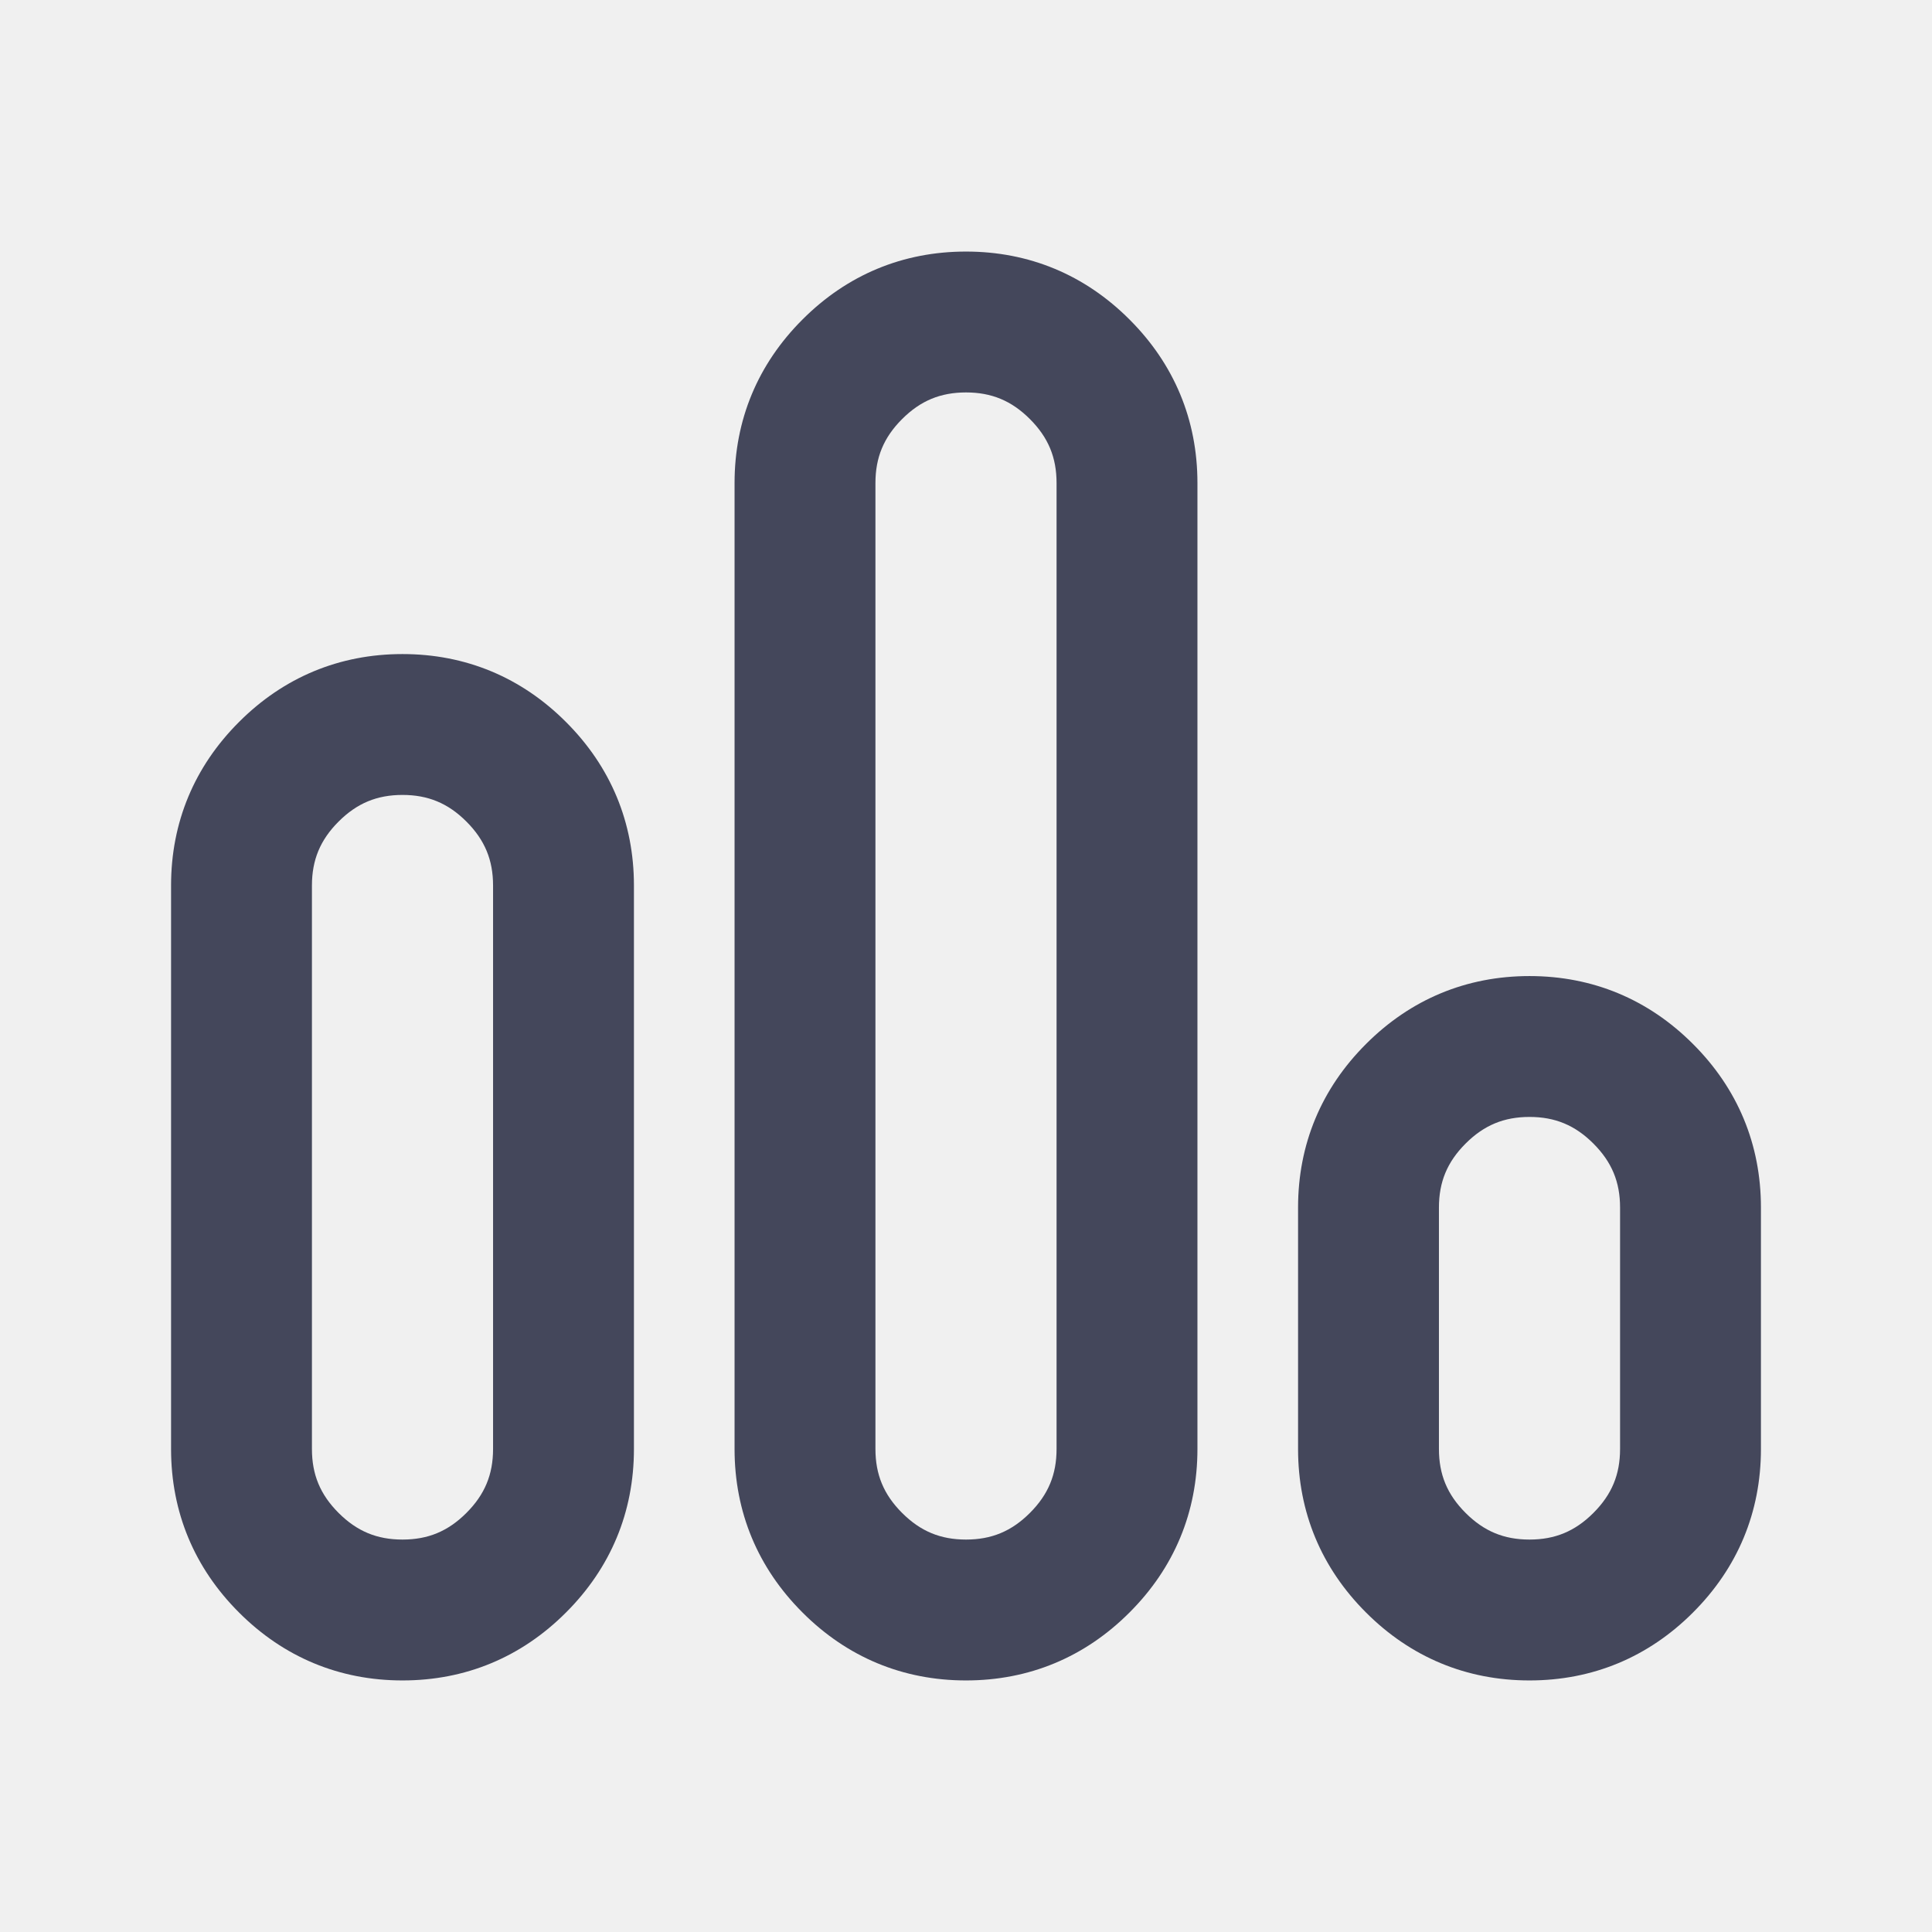
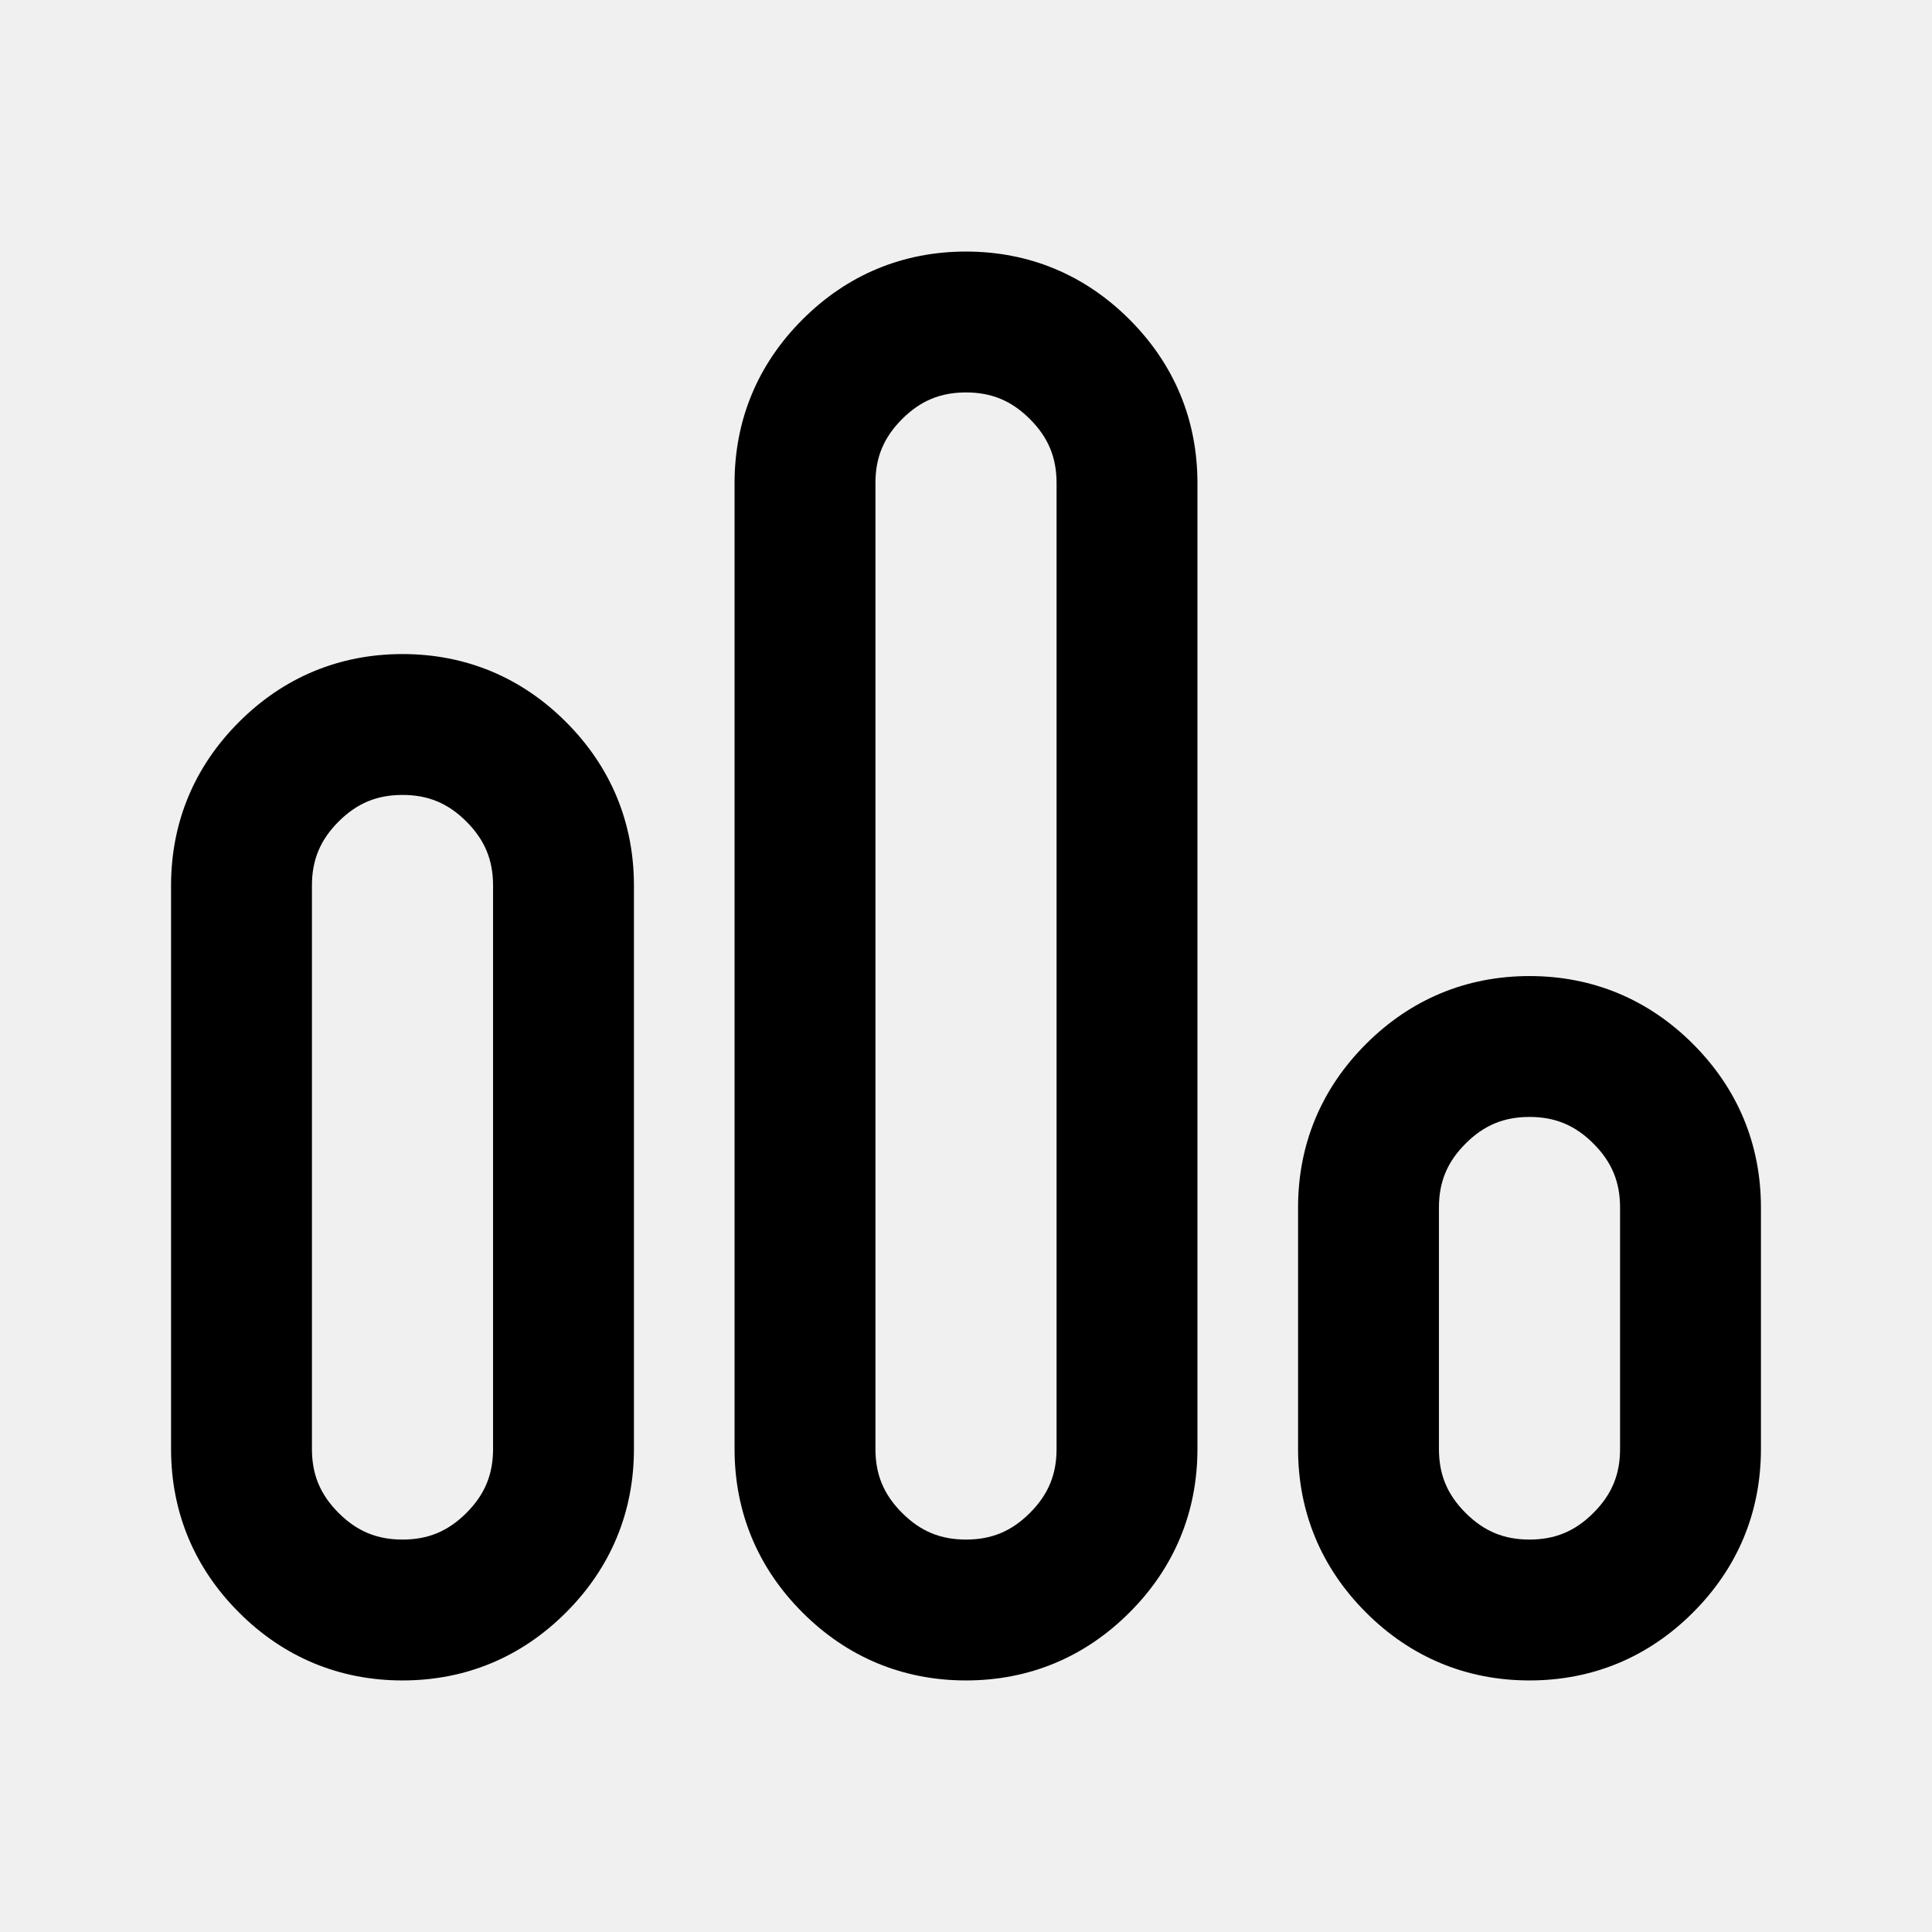
<svg xmlns="http://www.w3.org/2000/svg" width="24" height="24" viewBox="0 0 24 24" fill="none">
  <g clip-path="url(#clip0_1_389)">
-     <path fill-rule="evenodd" clip-rule="evenodd" d="M12 4.875C11.684 4.875 11.435 4.977 11.206 5.206C10.977 5.435 10.875 5.684 10.875 6V18C10.875 18.316 10.977 18.565 11.206 18.794C11.435 19.023 11.684 19.125 12 19.125C12.316 19.125 12.565 19.023 12.794 18.794C13.023 18.565 13.125 18.316 13.125 18V6C13.125 5.684 13.023 5.435 12.794 5.206C12.565 4.977 12.316 4.875 12 4.875ZM9.969 3.969C10.523 3.414 11.216 3.125 12 3.125C12.784 3.125 13.477 3.414 14.031 3.969C14.586 4.523 14.875 5.216 14.875 6V18C14.875 18.784 14.586 19.477 14.031 20.031C13.477 20.586 12.784 20.875 12 20.875C11.216 20.875 10.523 20.586 9.969 20.031C9.414 19.477 9.125 18.784 9.125 18V6C9.125 5.216 9.414 4.523 9.969 3.969ZM5 9.875C4.684 9.875 4.435 9.977 4.206 10.206C3.977 10.435 3.875 10.684 3.875 11V18C3.875 18.316 3.977 18.565 4.206 18.794C4.435 19.023 4.684 19.125 5 19.125C5.316 19.125 5.565 19.023 5.794 18.794C6.023 18.565 6.125 18.316 6.125 18V11C6.125 10.684 6.023 10.435 5.794 10.206C5.565 9.977 5.316 9.875 5 9.875ZM2.969 8.969C3.523 8.414 4.216 8.125 5 8.125C5.784 8.125 6.477 8.414 7.031 8.969C7.586 9.523 7.875 10.216 7.875 11V18C7.875 18.784 7.586 19.477 7.031 20.031C6.477 20.586 5.784 20.875 5 20.875C4.216 20.875 3.523 20.586 2.969 20.031C2.414 19.477 2.125 18.784 2.125 18V11C2.125 10.216 2.414 9.523 2.969 8.969ZM19 13.875C18.684 13.875 18.435 13.977 18.206 14.206C17.977 14.435 17.875 14.684 17.875 15V18C17.875 18.316 17.977 18.565 18.206 18.794C18.435 19.023 18.684 19.125 19 19.125C19.316 19.125 19.565 19.023 19.794 18.794C20.023 18.565 20.125 18.316 20.125 18V15C20.125 14.684 20.023 14.435 19.794 14.206C19.565 13.977 19.316 13.875 19 13.875ZM16.969 12.969C17.523 12.414 18.216 12.125 19 12.125C19.784 12.125 20.477 12.414 21.031 12.969C21.586 13.523 21.875 14.216 21.875 15V18C21.875 18.784 21.586 19.477 21.031 20.031C20.477 20.586 19.784 20.875 19 20.875C18.216 20.875 17.523 20.586 16.969 20.031C16.414 19.477 16.125 18.784 16.125 18V15C16.125 14.216 16.414 13.523 16.969 12.969Z" fill="#44475B" />
+     <path fill-rule="evenodd" clip-rule="evenodd" d="M12 4.875C11.684 4.875 11.435 4.977 11.206 5.206C10.977 5.435 10.875 5.684 10.875 6V18C10.875 18.316 10.977 18.565 11.206 18.794C11.435 19.023 11.684 19.125 12 19.125C12.316 19.125 12.565 19.023 12.794 18.794C13.023 18.565 13.125 18.316 13.125 18V6C13.125 5.684 13.023 5.435 12.794 5.206C12.565 4.977 12.316 4.875 12 4.875ZM9.969 3.969C10.523 3.414 11.216 3.125 12 3.125C12.784 3.125 13.477 3.414 14.031 3.969C14.586 4.523 14.875 5.216 14.875 6V18C14.875 18.784 14.586 19.477 14.031 20.031C13.477 20.586 12.784 20.875 12 20.875C11.216 20.875 10.523 20.586 9.969 20.031C9.414 19.477 9.125 18.784 9.125 18V6C9.125 5.216 9.414 4.523 9.969 3.969ZM5 9.875C4.684 9.875 4.435 9.977 4.206 10.206C3.977 10.435 3.875 10.684 3.875 11V18C3.875 18.316 3.977 18.565 4.206 18.794C4.435 19.023 4.684 19.125 5 19.125C5.316 19.125 5.565 19.023 5.794 18.794C6.023 18.565 6.125 18.316 6.125 18V11C6.125 10.684 6.023 10.435 5.794 10.206C5.565 9.977 5.316 9.875 5 9.875ZM2.969 8.969C3.523 8.414 4.216 8.125 5 8.125C5.784 8.125 6.477 8.414 7.031 8.969C7.586 9.523 7.875 10.216 7.875 11V18C7.875 18.784 7.586 19.477 7.031 20.031C6.477 20.586 5.784 20.875 5 20.875C4.216 20.875 3.523 20.586 2.969 20.031C2.414 19.477 2.125 18.784 2.125 18V11C2.125 10.216 2.414 9.523 2.969 8.969ZM19 13.875C18.684 13.875 18.435 13.977 18.206 14.206C17.977 14.435 17.875 14.684 17.875 15V18C17.875 18.316 17.977 18.565 18.206 18.794C18.435 19.023 18.684 19.125 19 19.125C19.316 19.125 19.565 19.023 19.794 18.794C20.023 18.565 20.125 18.316 20.125 18V15C20.125 14.684 20.023 14.435 19.794 14.206C19.565 13.977 19.316 13.875 19 13.875ZM16.969 12.969C17.523 12.414 18.216 12.125 19 12.125C19.784 12.125 20.477 12.414 21.031 12.969C21.586 13.523 21.875 14.216 21.875 15V18C21.875 18.784 21.586 19.477 21.031 20.031C20.477 20.586 19.784 20.875 19 20.875C18.216 20.875 17.523 20.586 16.969 20.031C16.414 19.477 16.125 18.784 16.125 18V15C16.125 14.216 16.414 13.523 16.969 12.969Z" fill="currentColor" />
  </g>
  <defs>
    <clipPath id="clip0_1_389">
      <rect width="24" height="24" fill="white" />
    </clipPath>
  </defs>
</svg>
